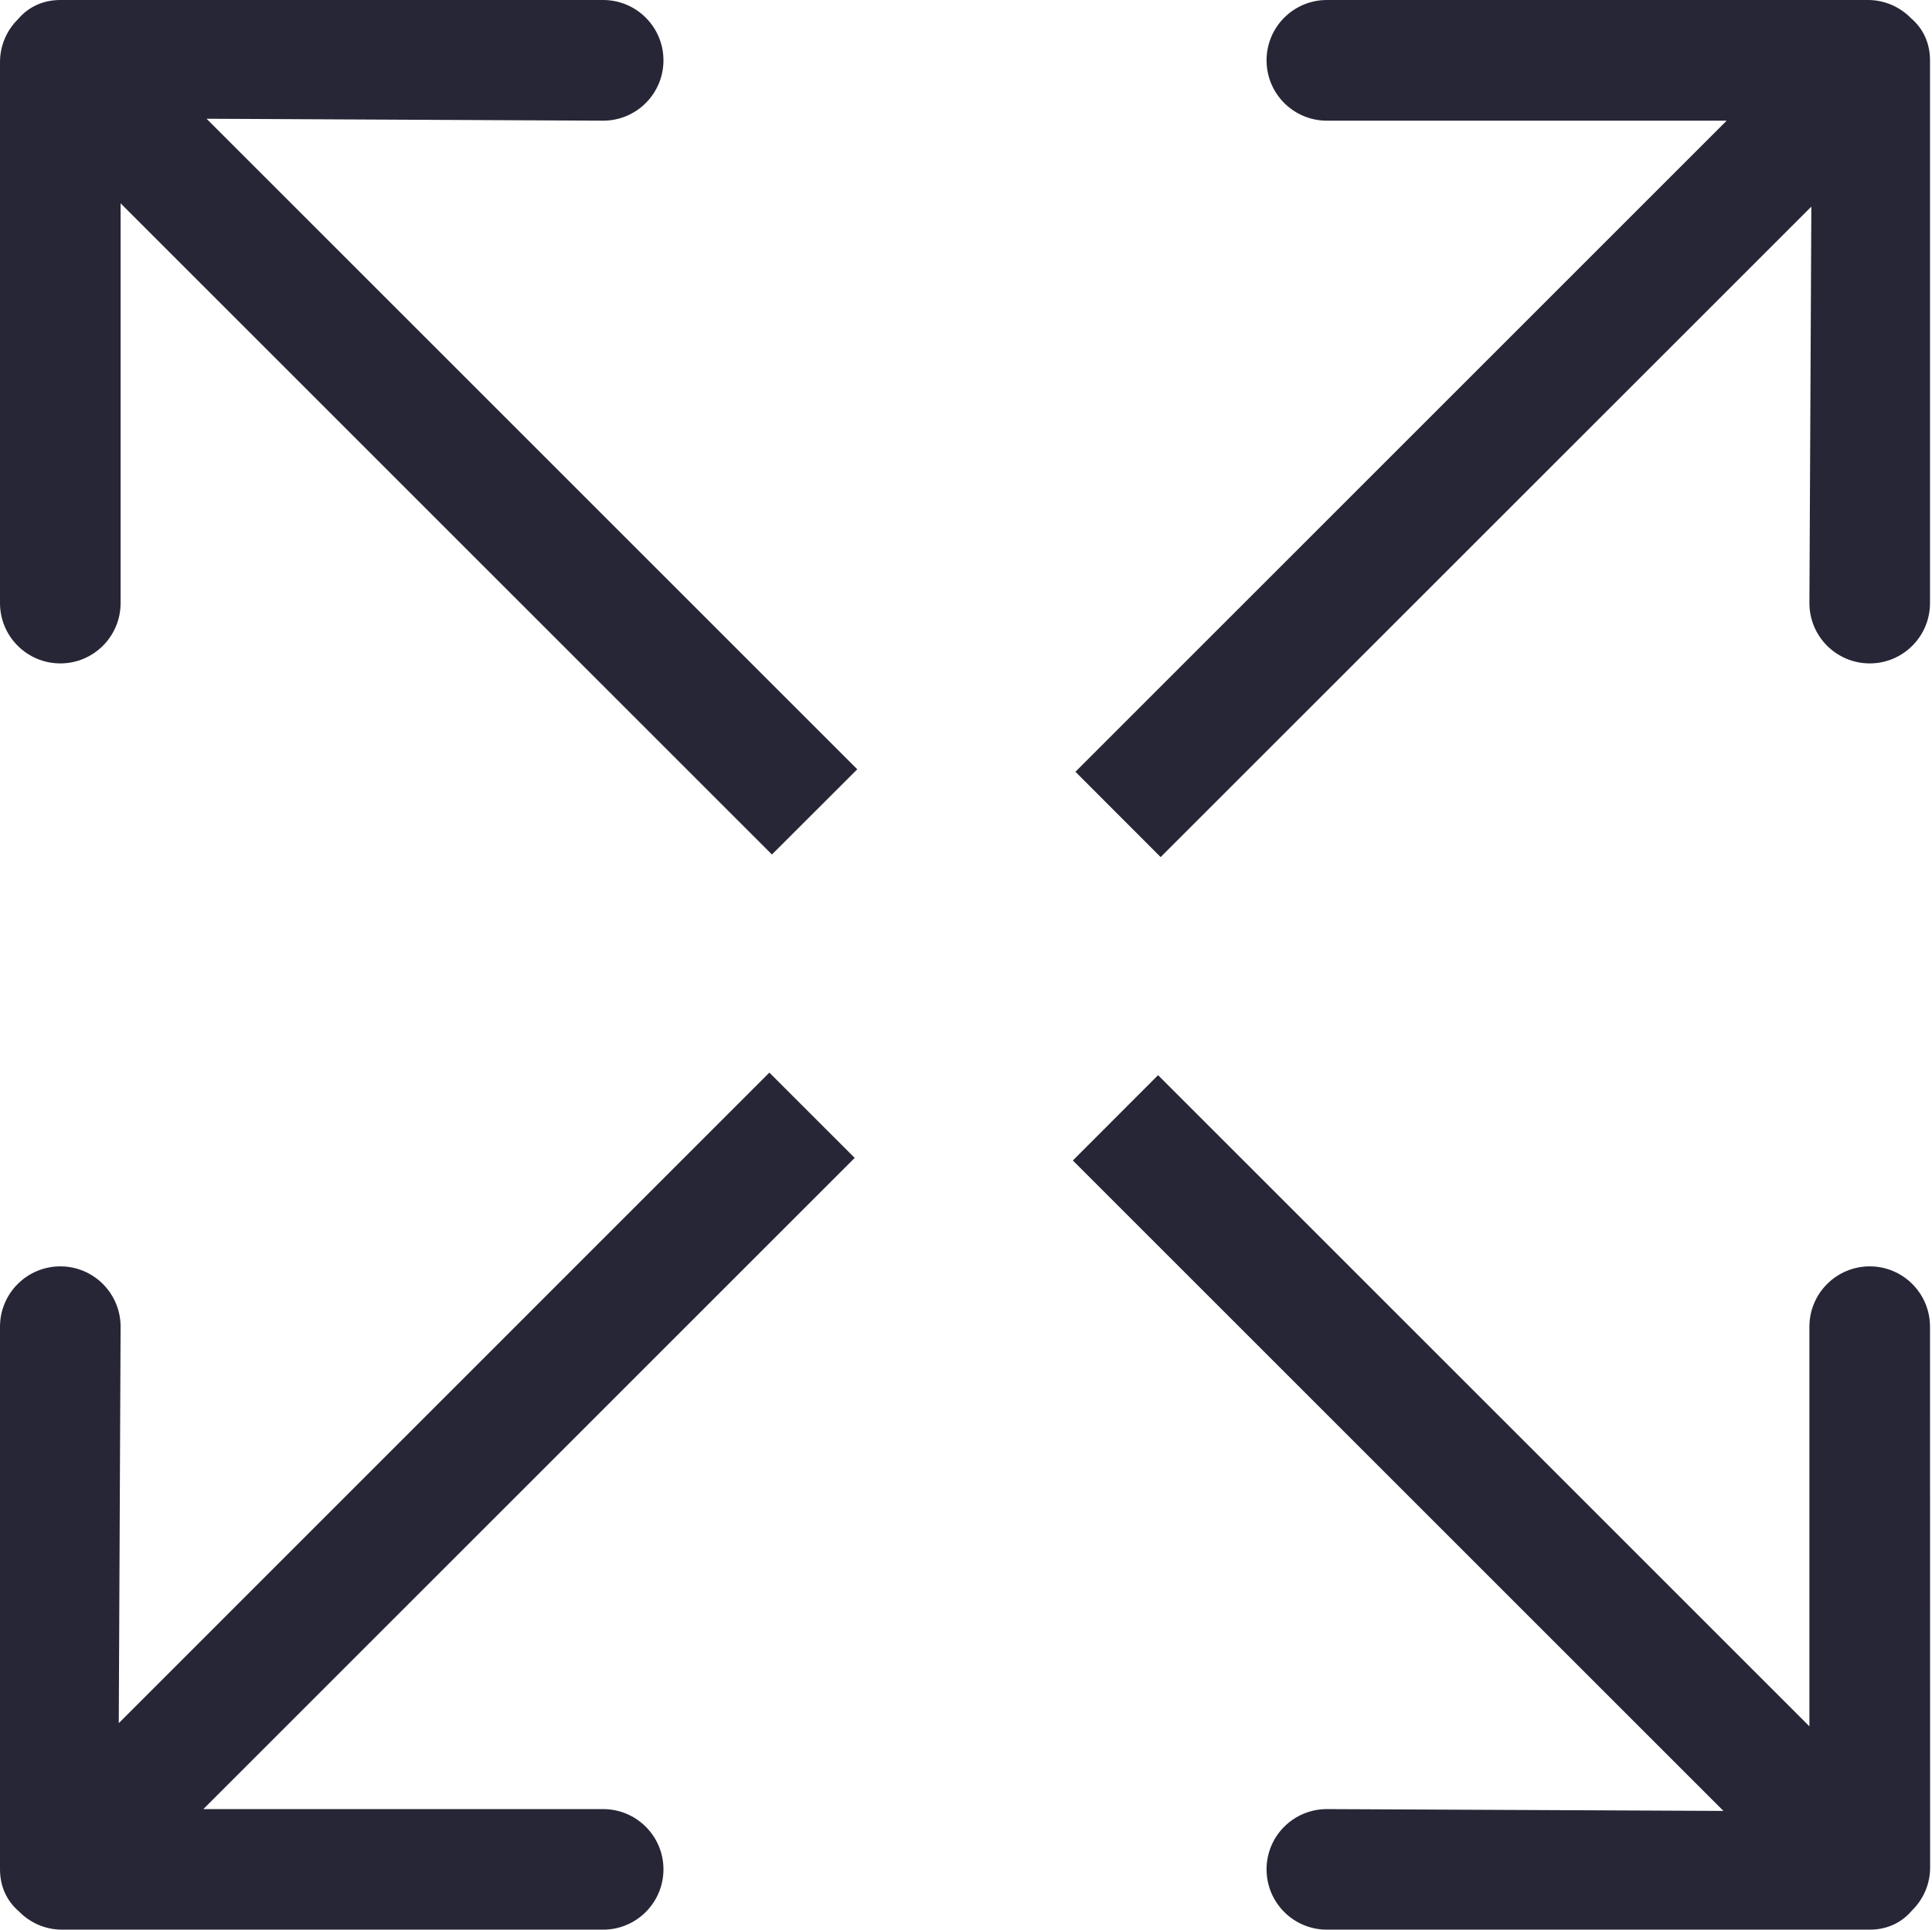
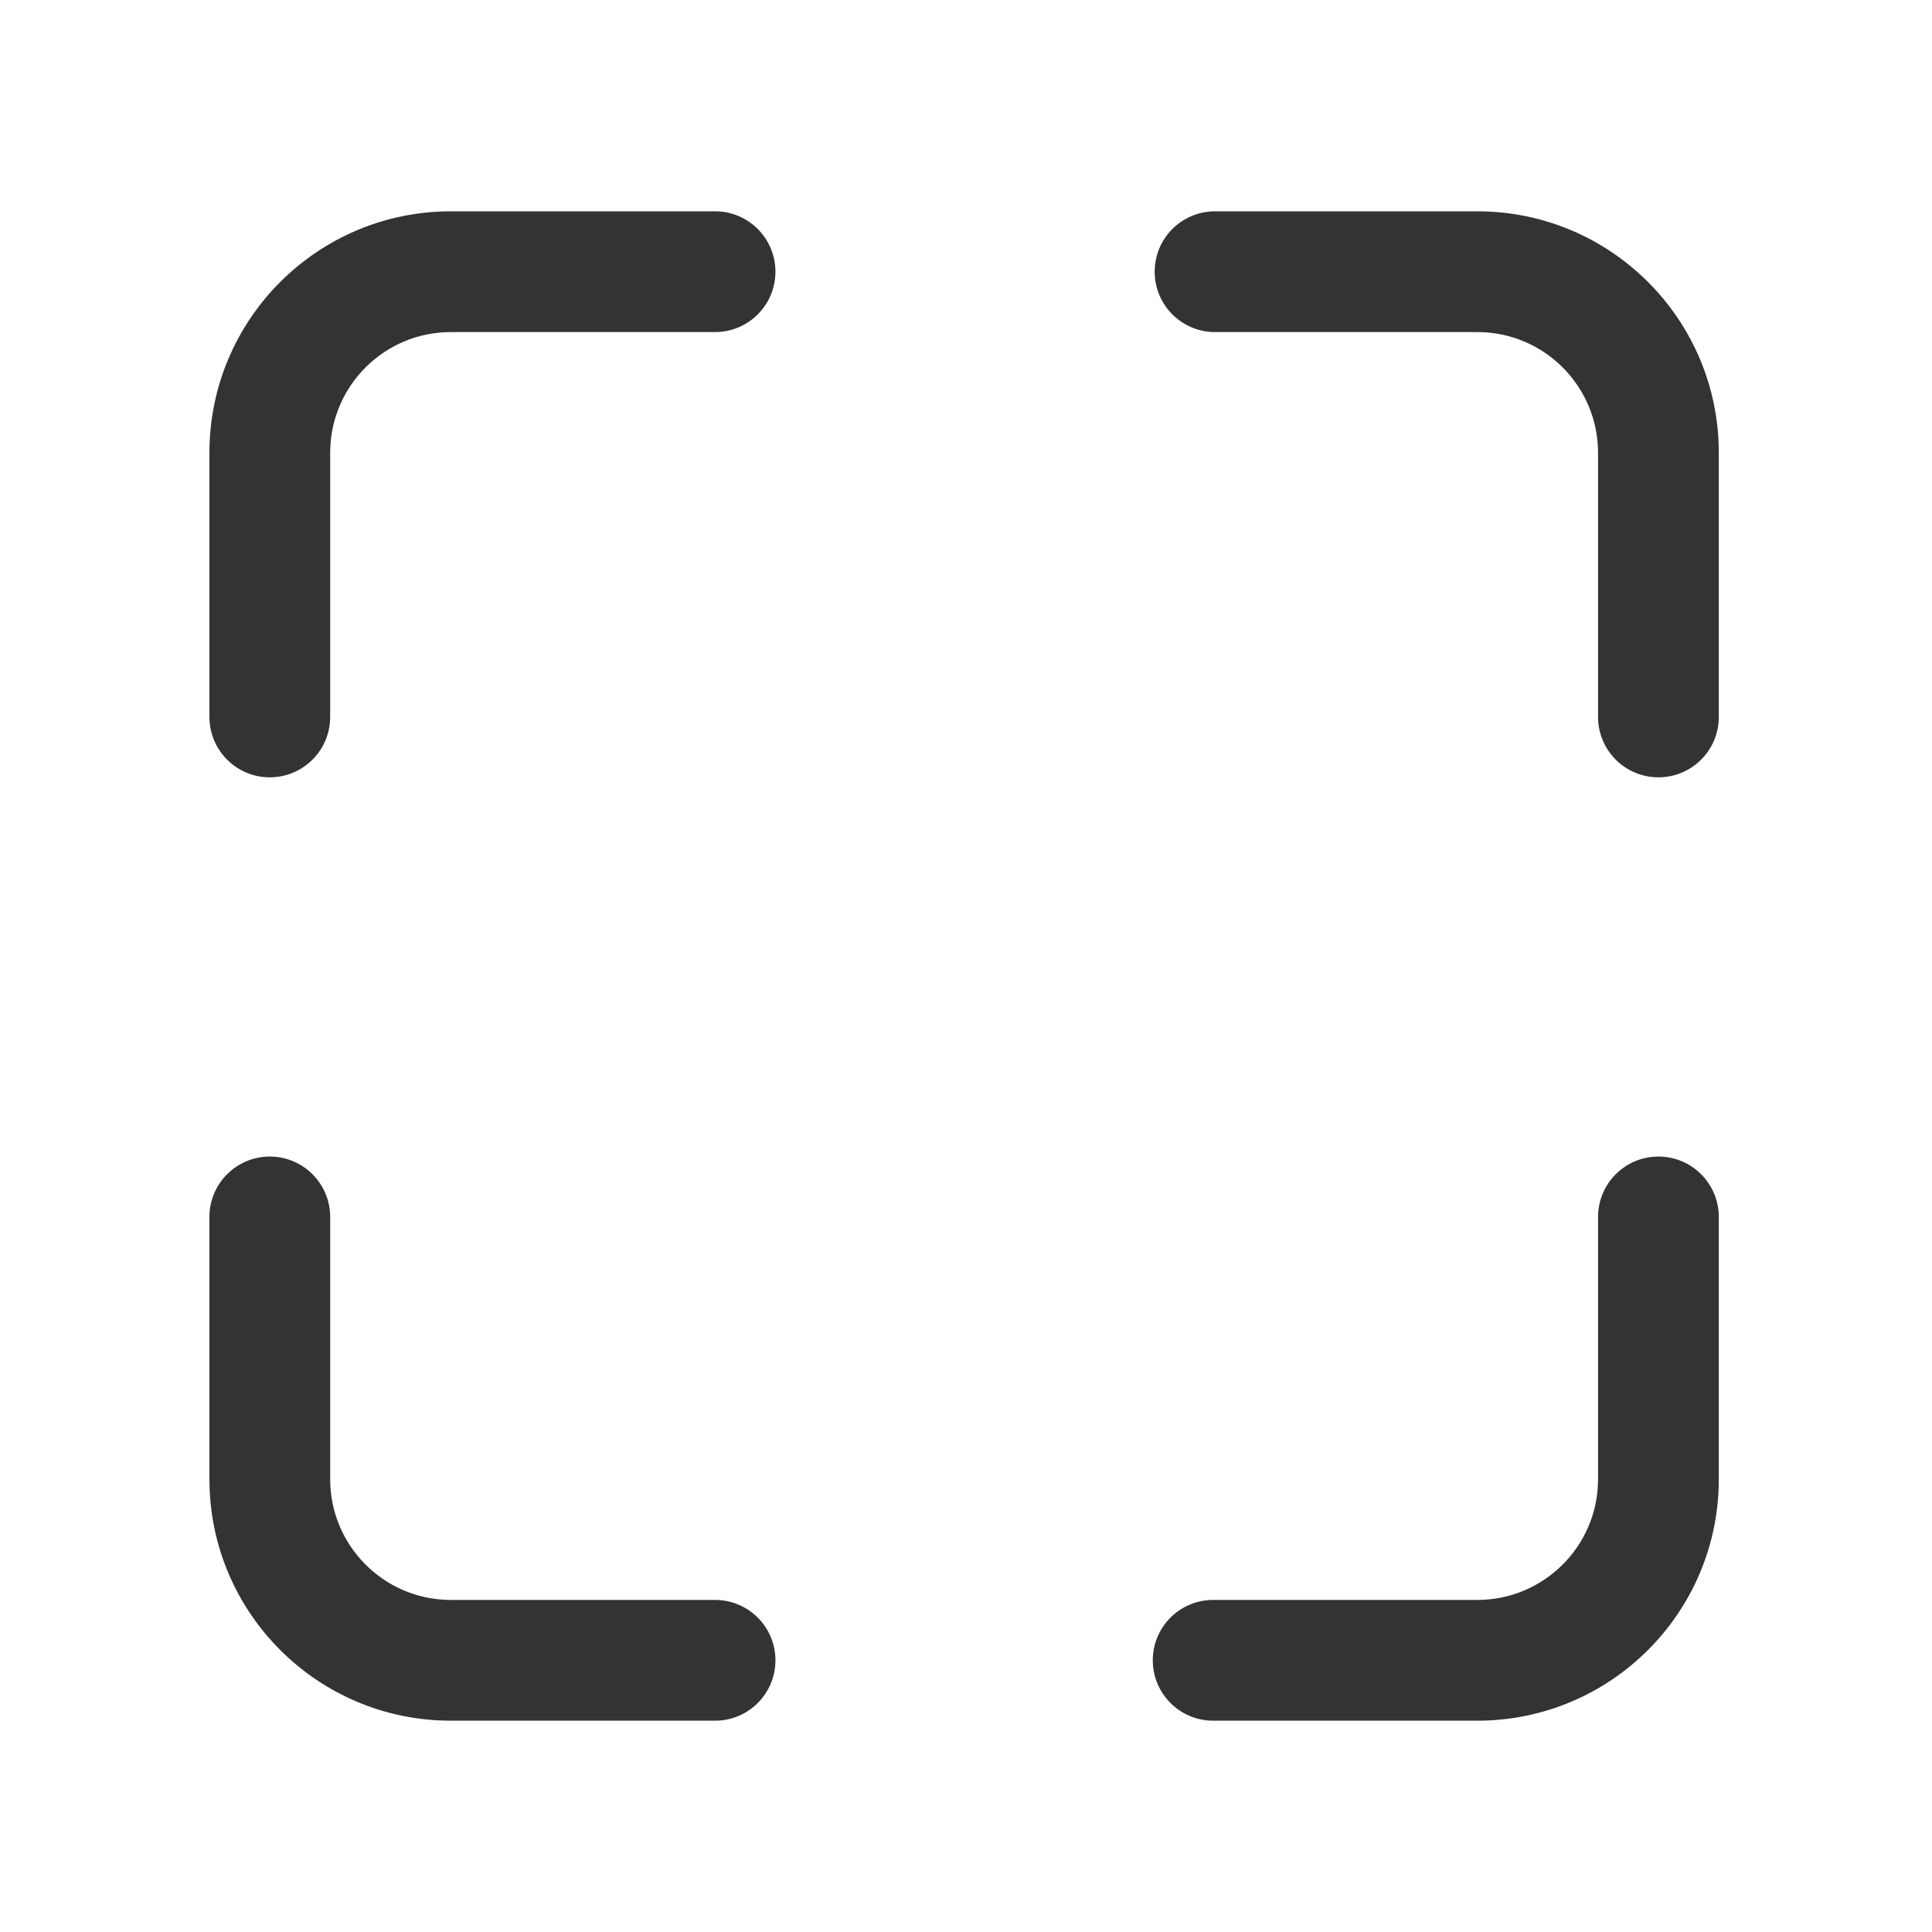
- <svg xmlns="http://www.w3.org/2000/svg" t="1764851301414" class="icon" viewBox="0 0 1025 1024" version="1.1" p-id="7108" width="200.195" height="200">
-   <path d="M1014.332 1013.877C1009.099 1020.076 1001.421 1024 991.98 1024L703.975 1024C686.288 1024 671.956 1009.668 671.956 991.98 671.956 974.293 686.288 960.018 703.975 960.018L914.349 960.985 569.186 615.822 614.4 570.551 959.961 916.112 959.961 704.032C959.961 686.344 974.293 672.012 991.98 672.012 1009.611 672.012 1023.943 686.344 1023.943 704.032L1024 991.07C1024 1000.056 1020.246 1008.076 1014.332 1013.877ZM991.98 352.044C974.293 352.044 959.961 337.712 959.961 320.025L960.985 109.651 615.765 454.814 570.551 409.543 916.055 64.039 703.975 64.039C686.288 64.039 671.956 49.707 671.956 32.02 671.956 14.332 686.288 0 703.975 0L991.07 0C1000 0 1008.076 3.754 1013.877 9.668 1020.019 14.901 1023.943 22.522 1023.943 32.02L1023.943 320.025C1023.943 337.712 1009.611 352.044 991.98 352.044ZM409.543 453.449 63.982 107.888 63.982 320.025C63.982 337.712 49.65 352.044 32.02 352.044 14.332 352.044 0 337.712 0 320.025L0 32.93C0 24 3.697 15.924 9.612 10.123 14.844 3.924 22.522 0 32.02 0L319.968 0C337.656 0 351.988 14.332 351.988 32.02 351.988 49.707 337.656 64.039 319.968 64.039L109.594 63.015 454.814 408.235 409.543 453.449ZM32.02 672.012C49.65 672.012 63.982 686.344 63.982 704.032L63.015 914.406 408.178 569.186 453.449 614.457 107.888 960.018 319.968 960.018C337.656 960.018 351.988 974.35 351.988 991.98 351.988 1009.668 337.656 1024 319.968 1024L32.93 1024C23.944 1024 15.924 1020.303 10.123 1014.388 3.924 1009.099 0 1001.478 0 991.98L0 704.032C0 686.344 14.332 672.012 32.02 672.012Z" fill="#272636" p-id="7109" />
+ <svg xmlns="http://www.w3.org/2000/svg" t="1770011095373" class="icon" viewBox="0 0 1024 1024" version="1.1" p-id="5053" width="200" height="200">
+   <path d="M143 613c17.673 0 32 14.327 32 32v139c0 34.993 28.084 63.426 62.942 63.991L239 848h140c17.673 0 32 14.327 32 32 0 17.496-14.042 31.713-31.47 31.996L379 912H239c-70.692 0-128-57.308-128-128V645c0-17.496 14.042-31.713 31.47-31.996L143 613z m736 0c17.673 0 32 14.327 32 32v139c0 70.692-57.308 128-128 128H643c-17.673 0-32-14.327-32-32 0-17.496 14.042-31.713 31.47-31.996L643 848h140c34.993 0 63.426-28.084 63.991-62.942L847 784V645c0-17.496 14.042-31.713 31.47-31.996L879 613zM379 112c17.673 0 32 14.327 32 32 0 17.673-14.327 32-32 32H239c-34.993 0-63.426 28.084-63.991 62.942L175 240v140c0 17.496-14.042 31.713-31.47 31.996L143 412c-17.673 0-32-14.327-32-32V240c0-70.692 57.308-128 128-128h140z m265 64c-17.673 0-32-14.327-32-32 0-17.496 14.042-31.713 31.47-31.996L644 112h139c70.692 0 128 57.308 128 128v140c0 17.496-14.042 31.713-31.47 31.996L879 412c-17.673 0-32-14.327-32-32V240c0-35.346-28.654-64-64-64l-122-0.001-17 0.001z" fill="#333333" p-id="5054" />
</svg>
